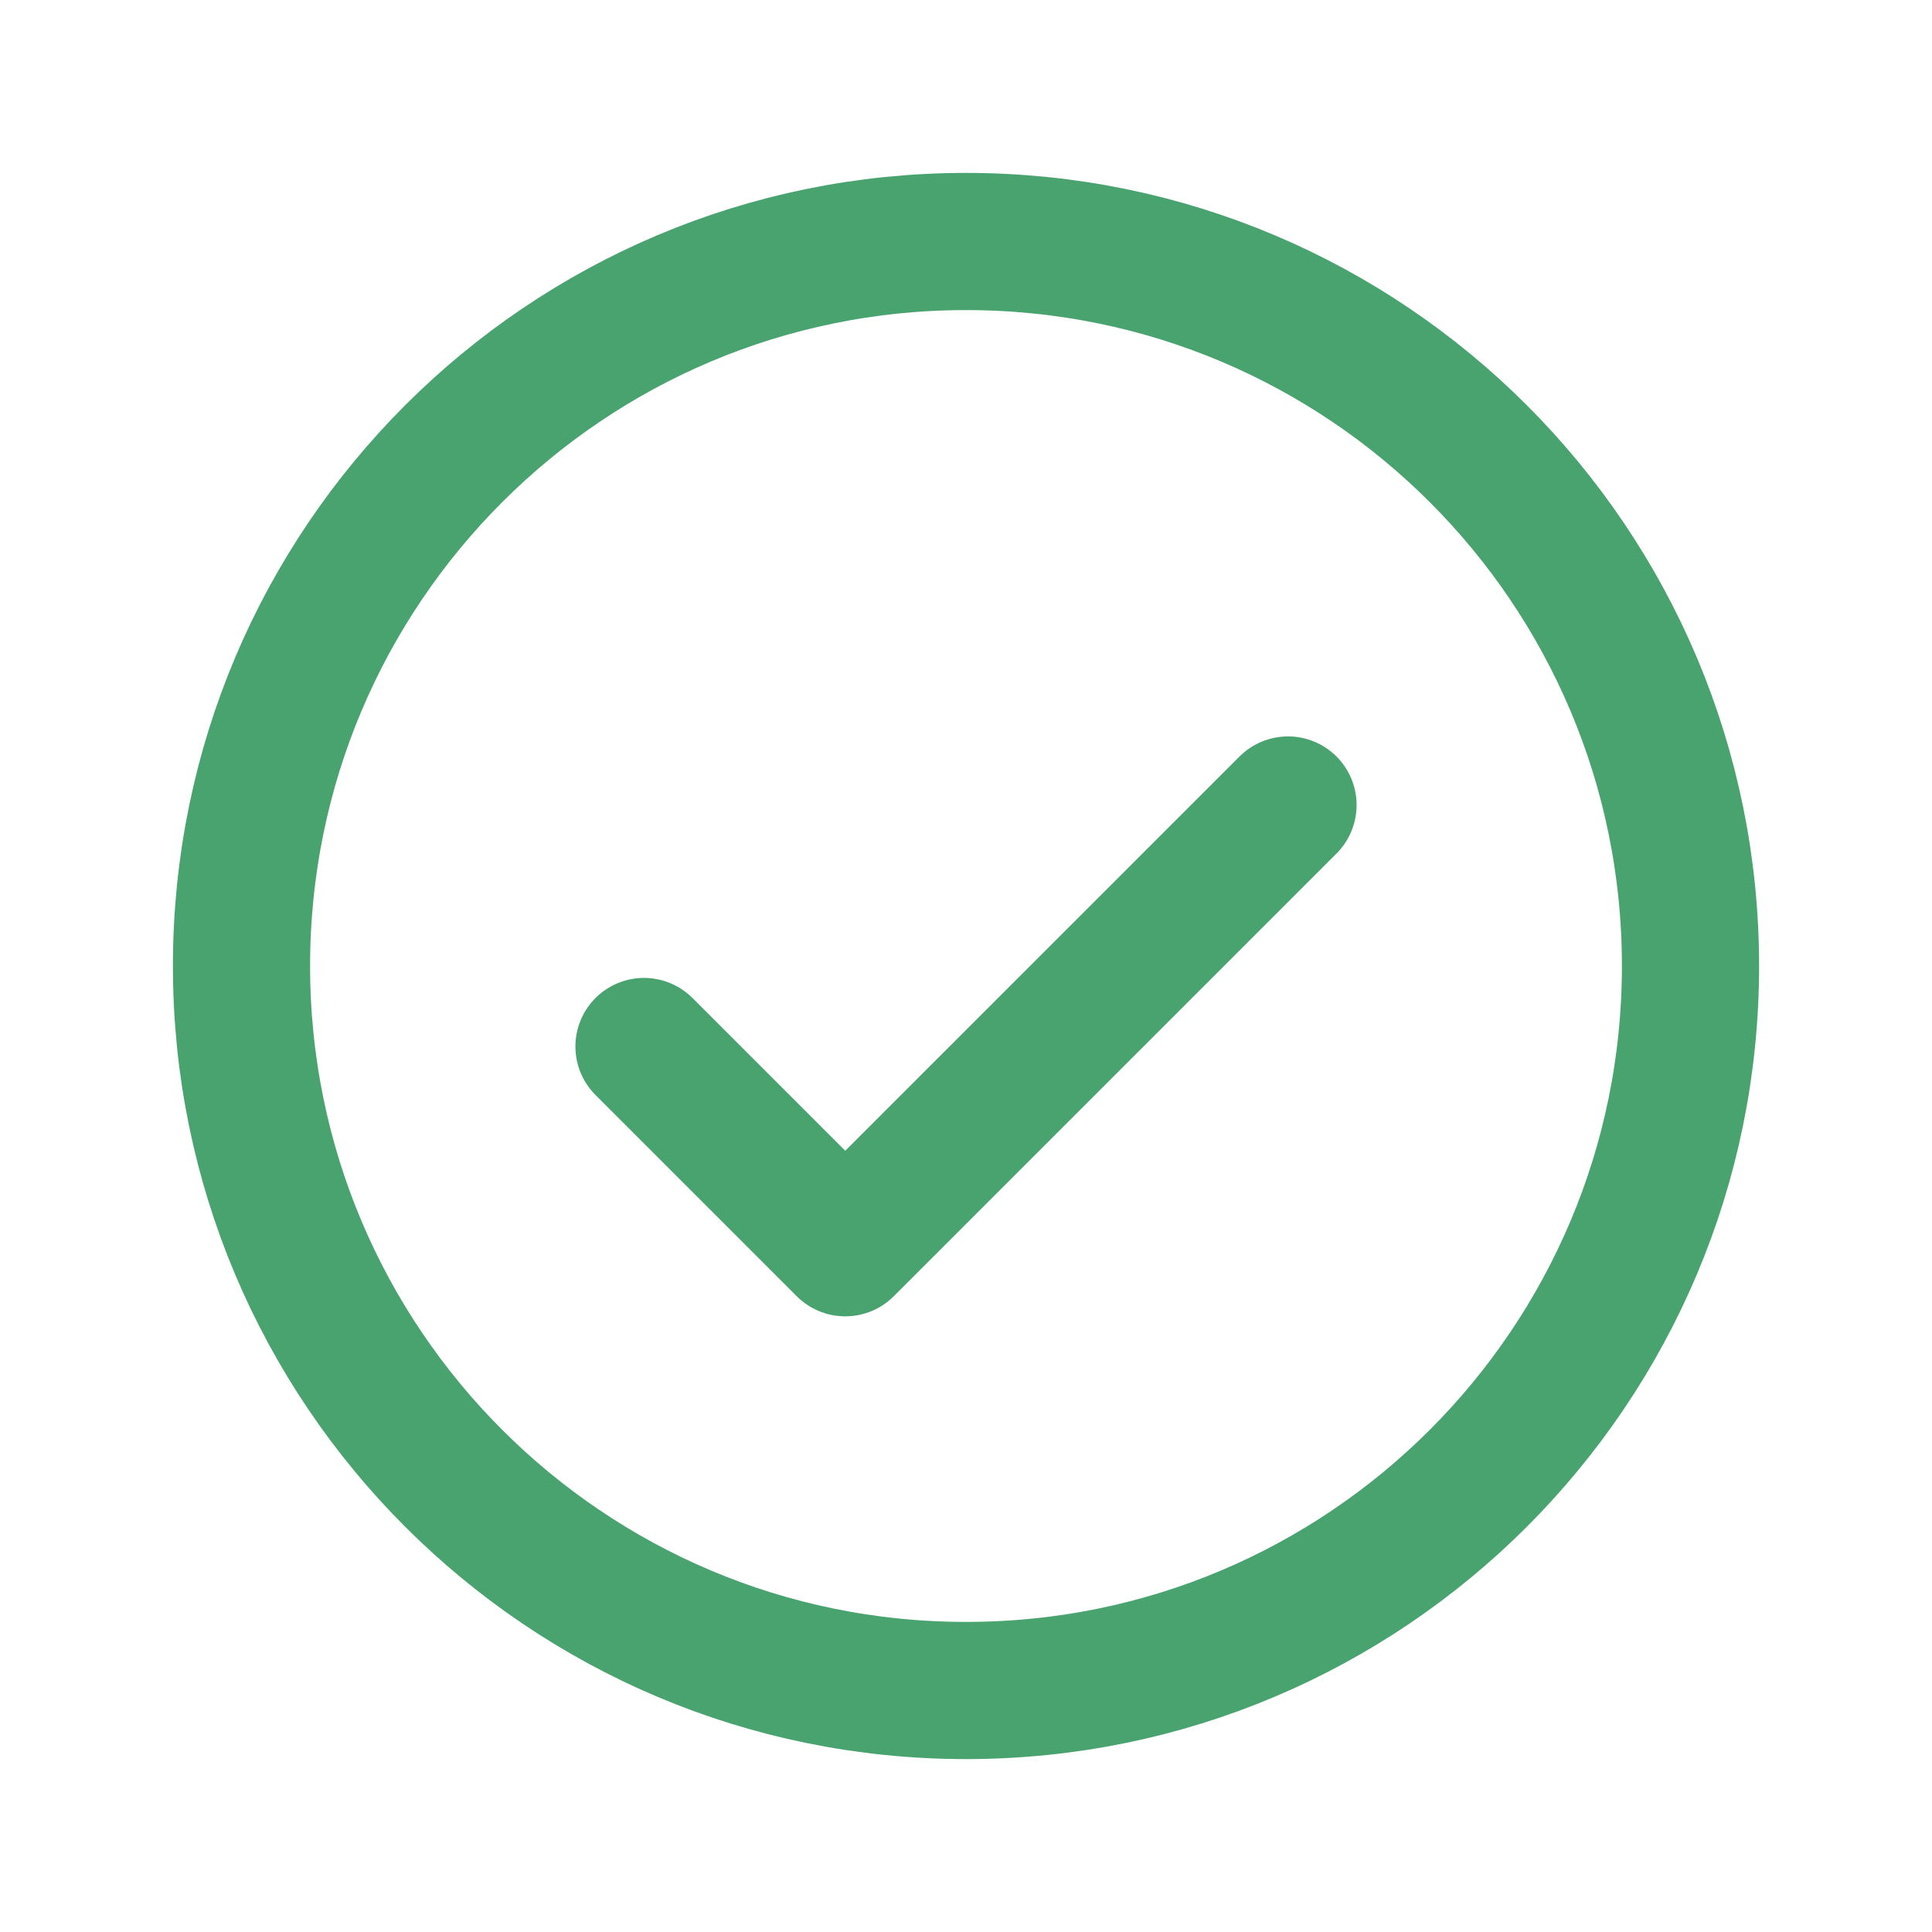
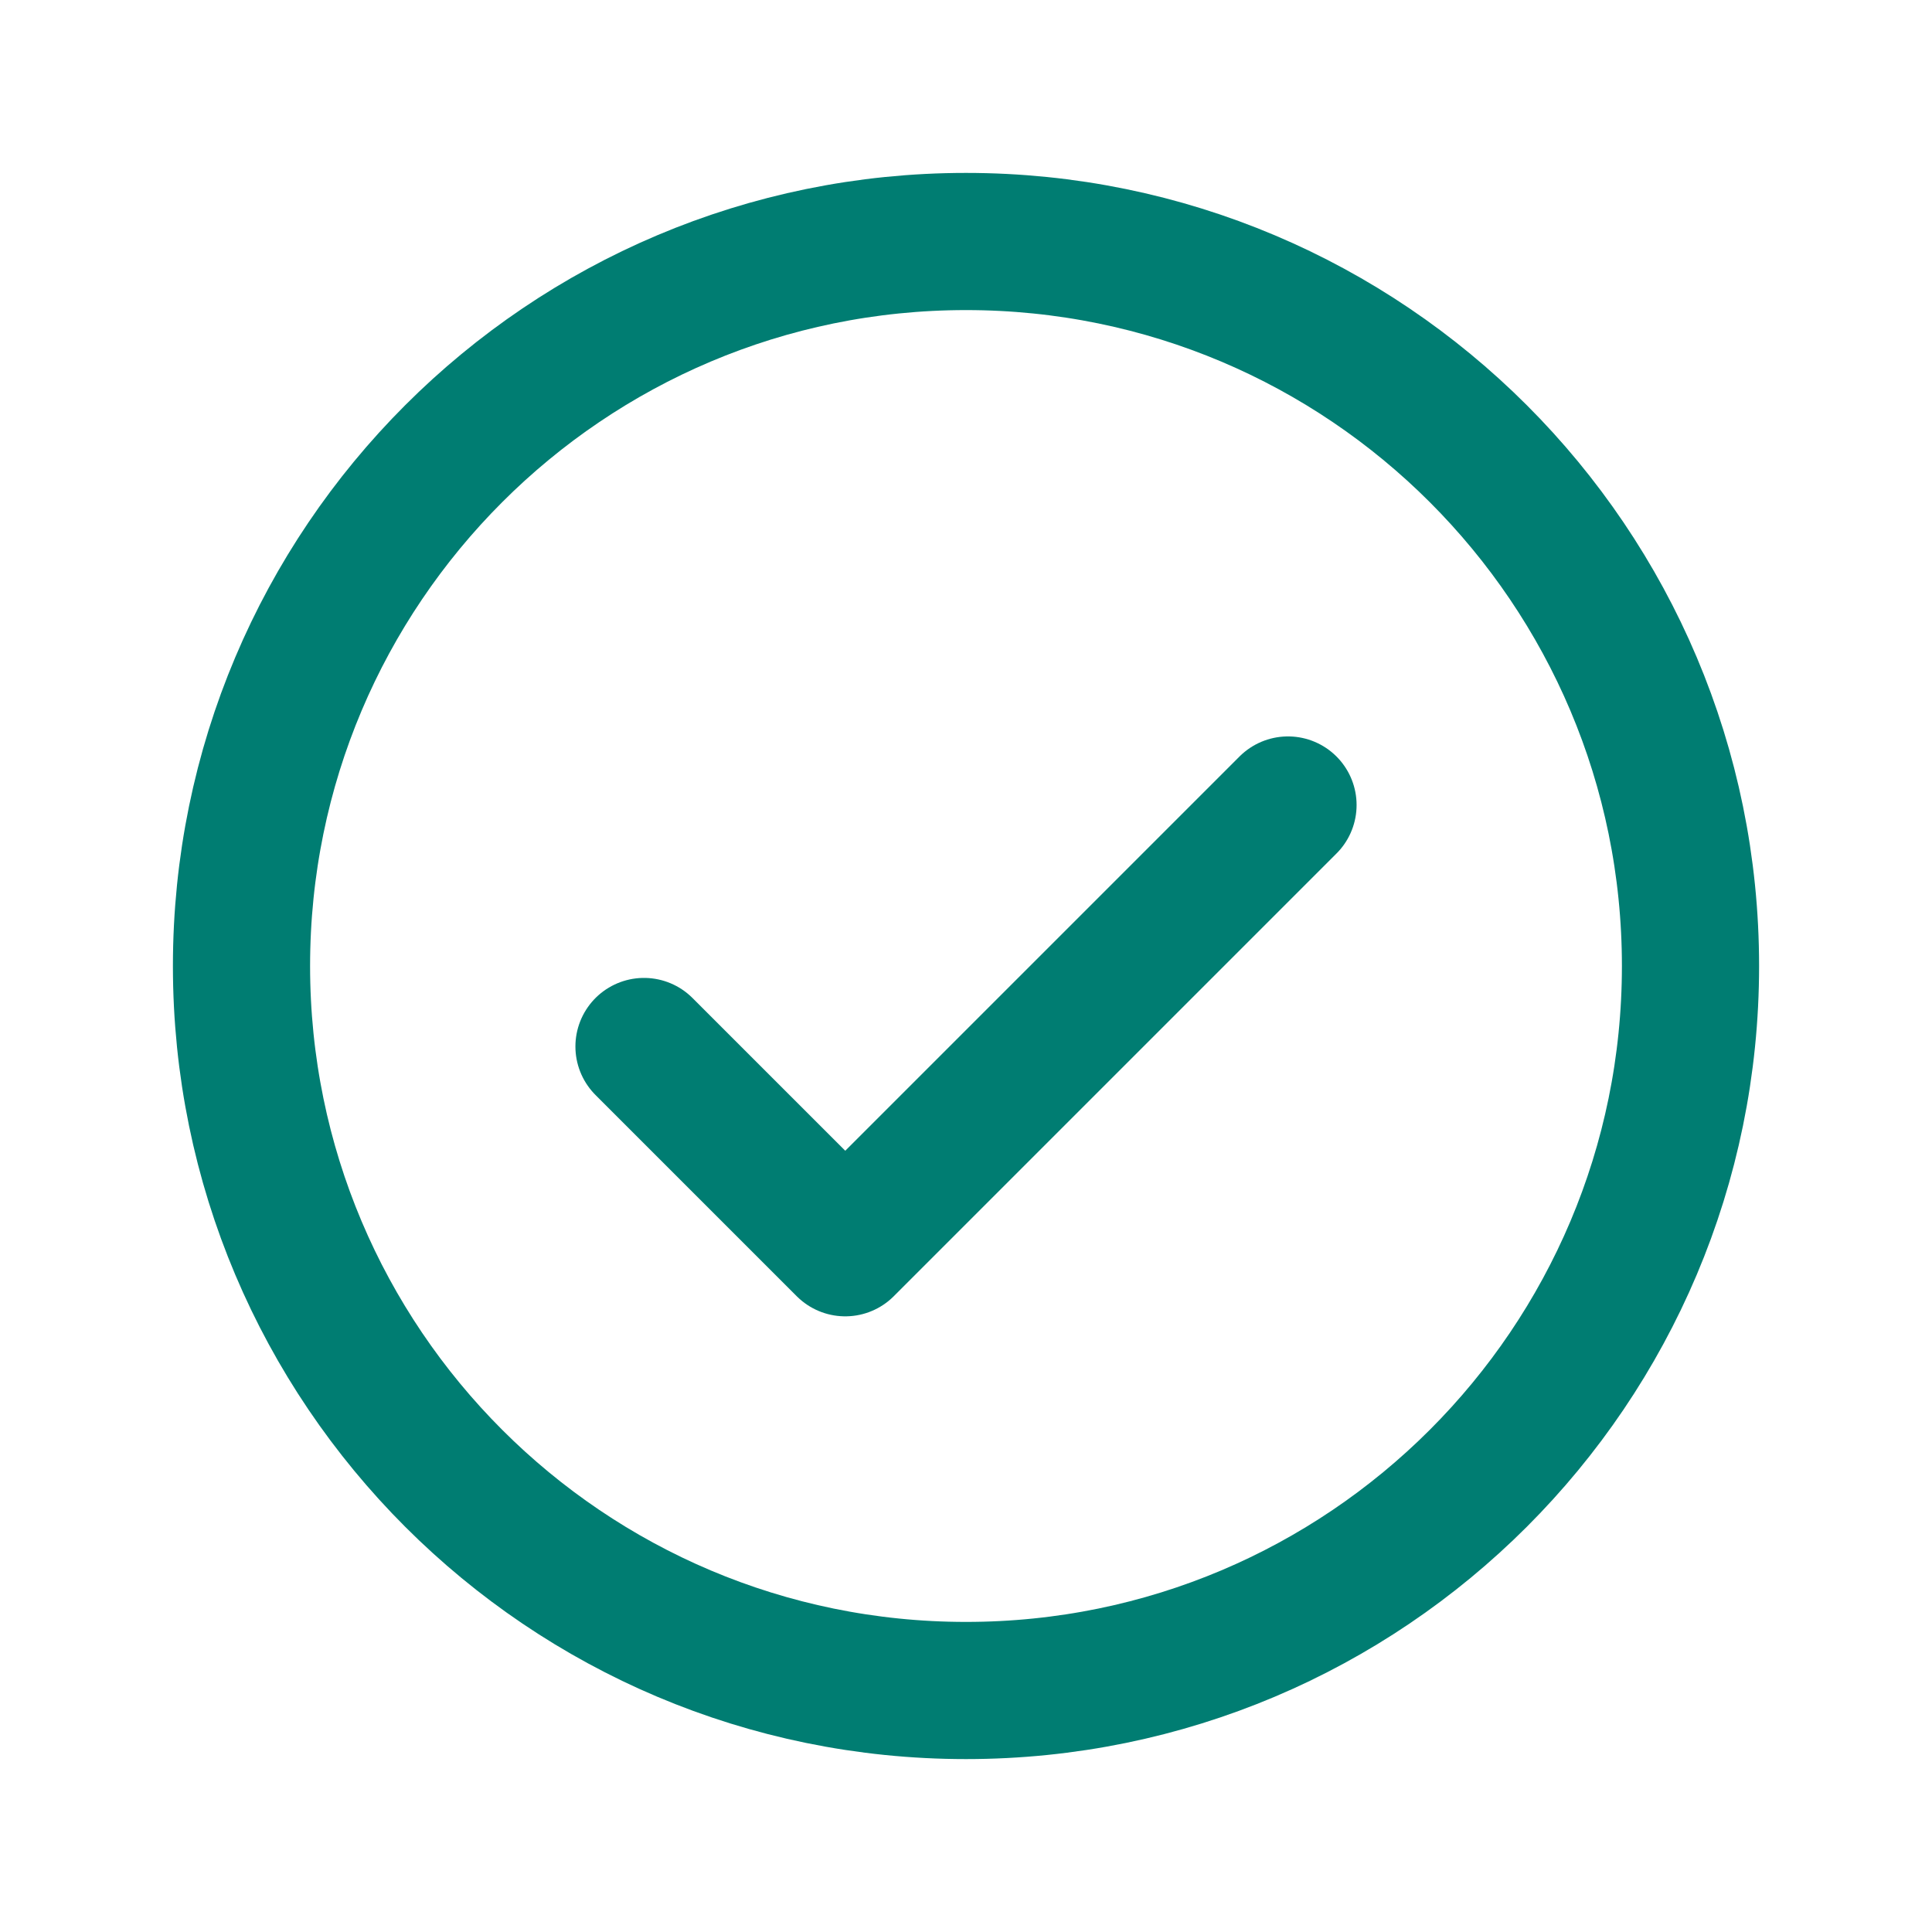
<svg xmlns="http://www.w3.org/2000/svg" width="800px" height="800px" viewBox="0 0 24 24" fill="none">
-   <g stroke="#48a36f" stroke-width="1.704">
+   <g stroke="#007D72" stroke-width="1.704">
    <path stroke-linecap="round" stroke-linejoin="round" d="M8 13L10.5 15.5L16 10" />
    <path d="M21 12C21 16.971 16.971 21 12 21C7.029 21 3 16.971 3 12C3 7.029 7.029 3 12 3C16.971 3 21 7.029 21 12Z" />
  </g>
</svg>
